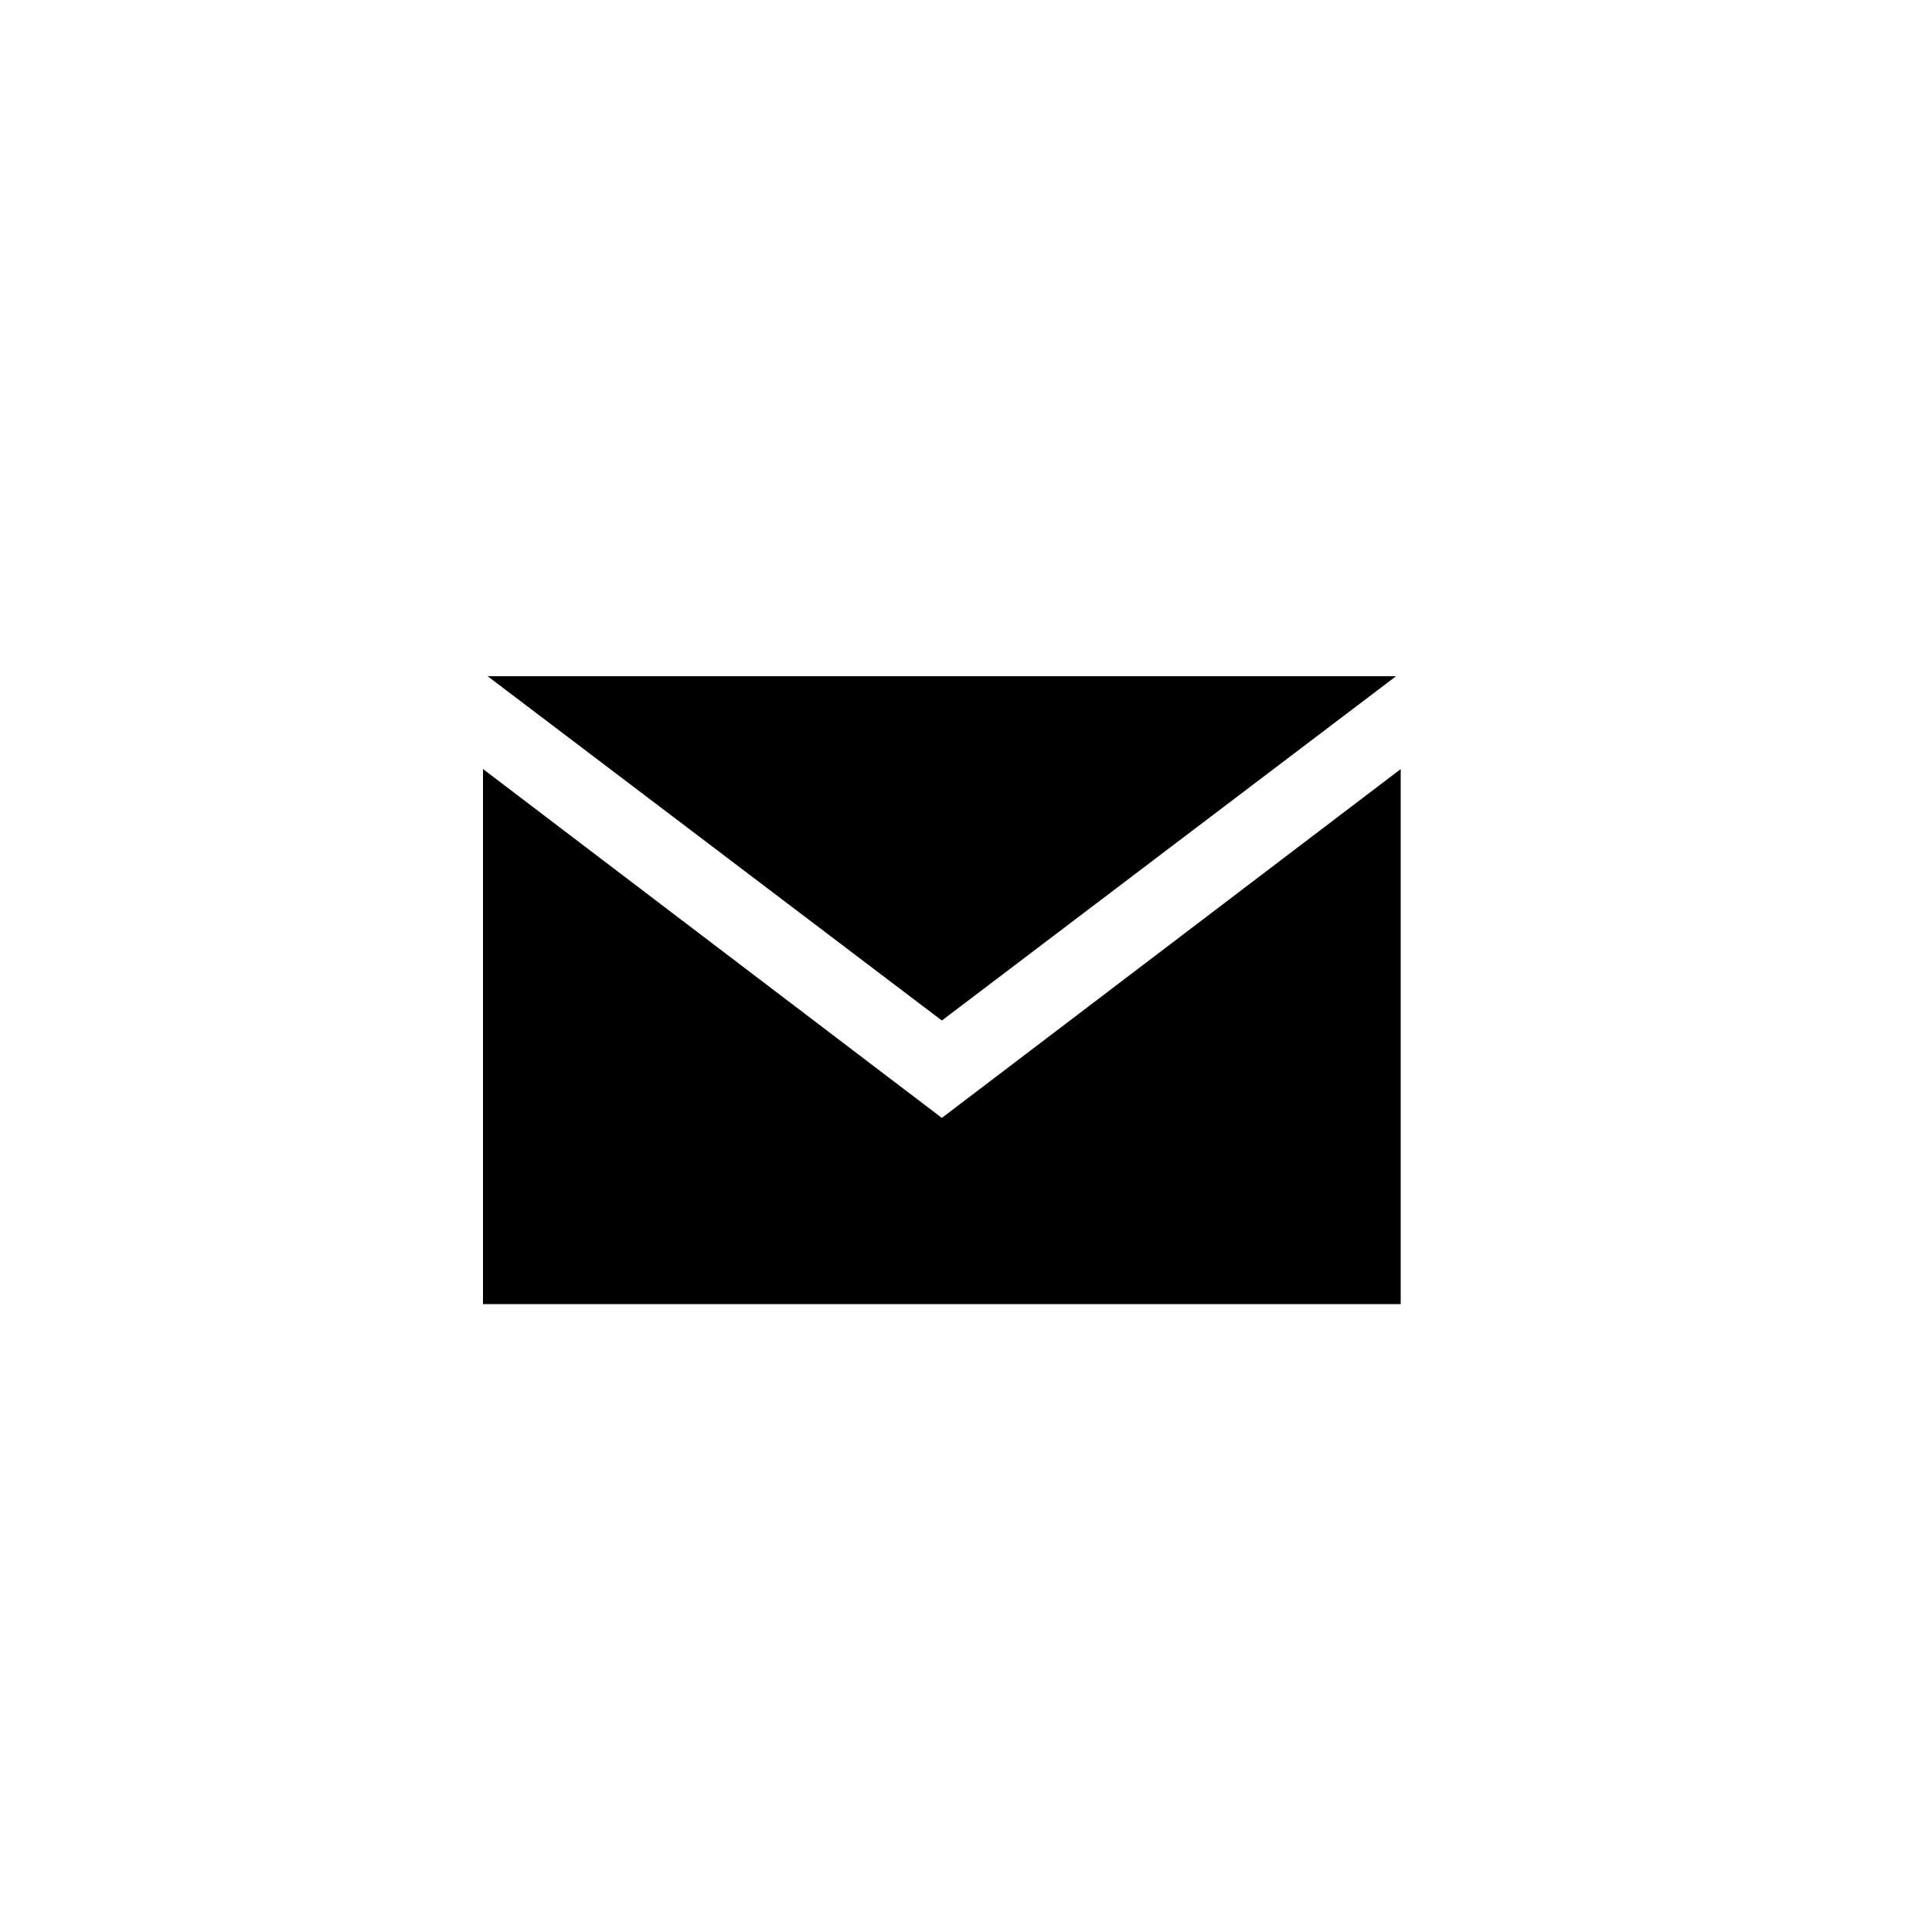
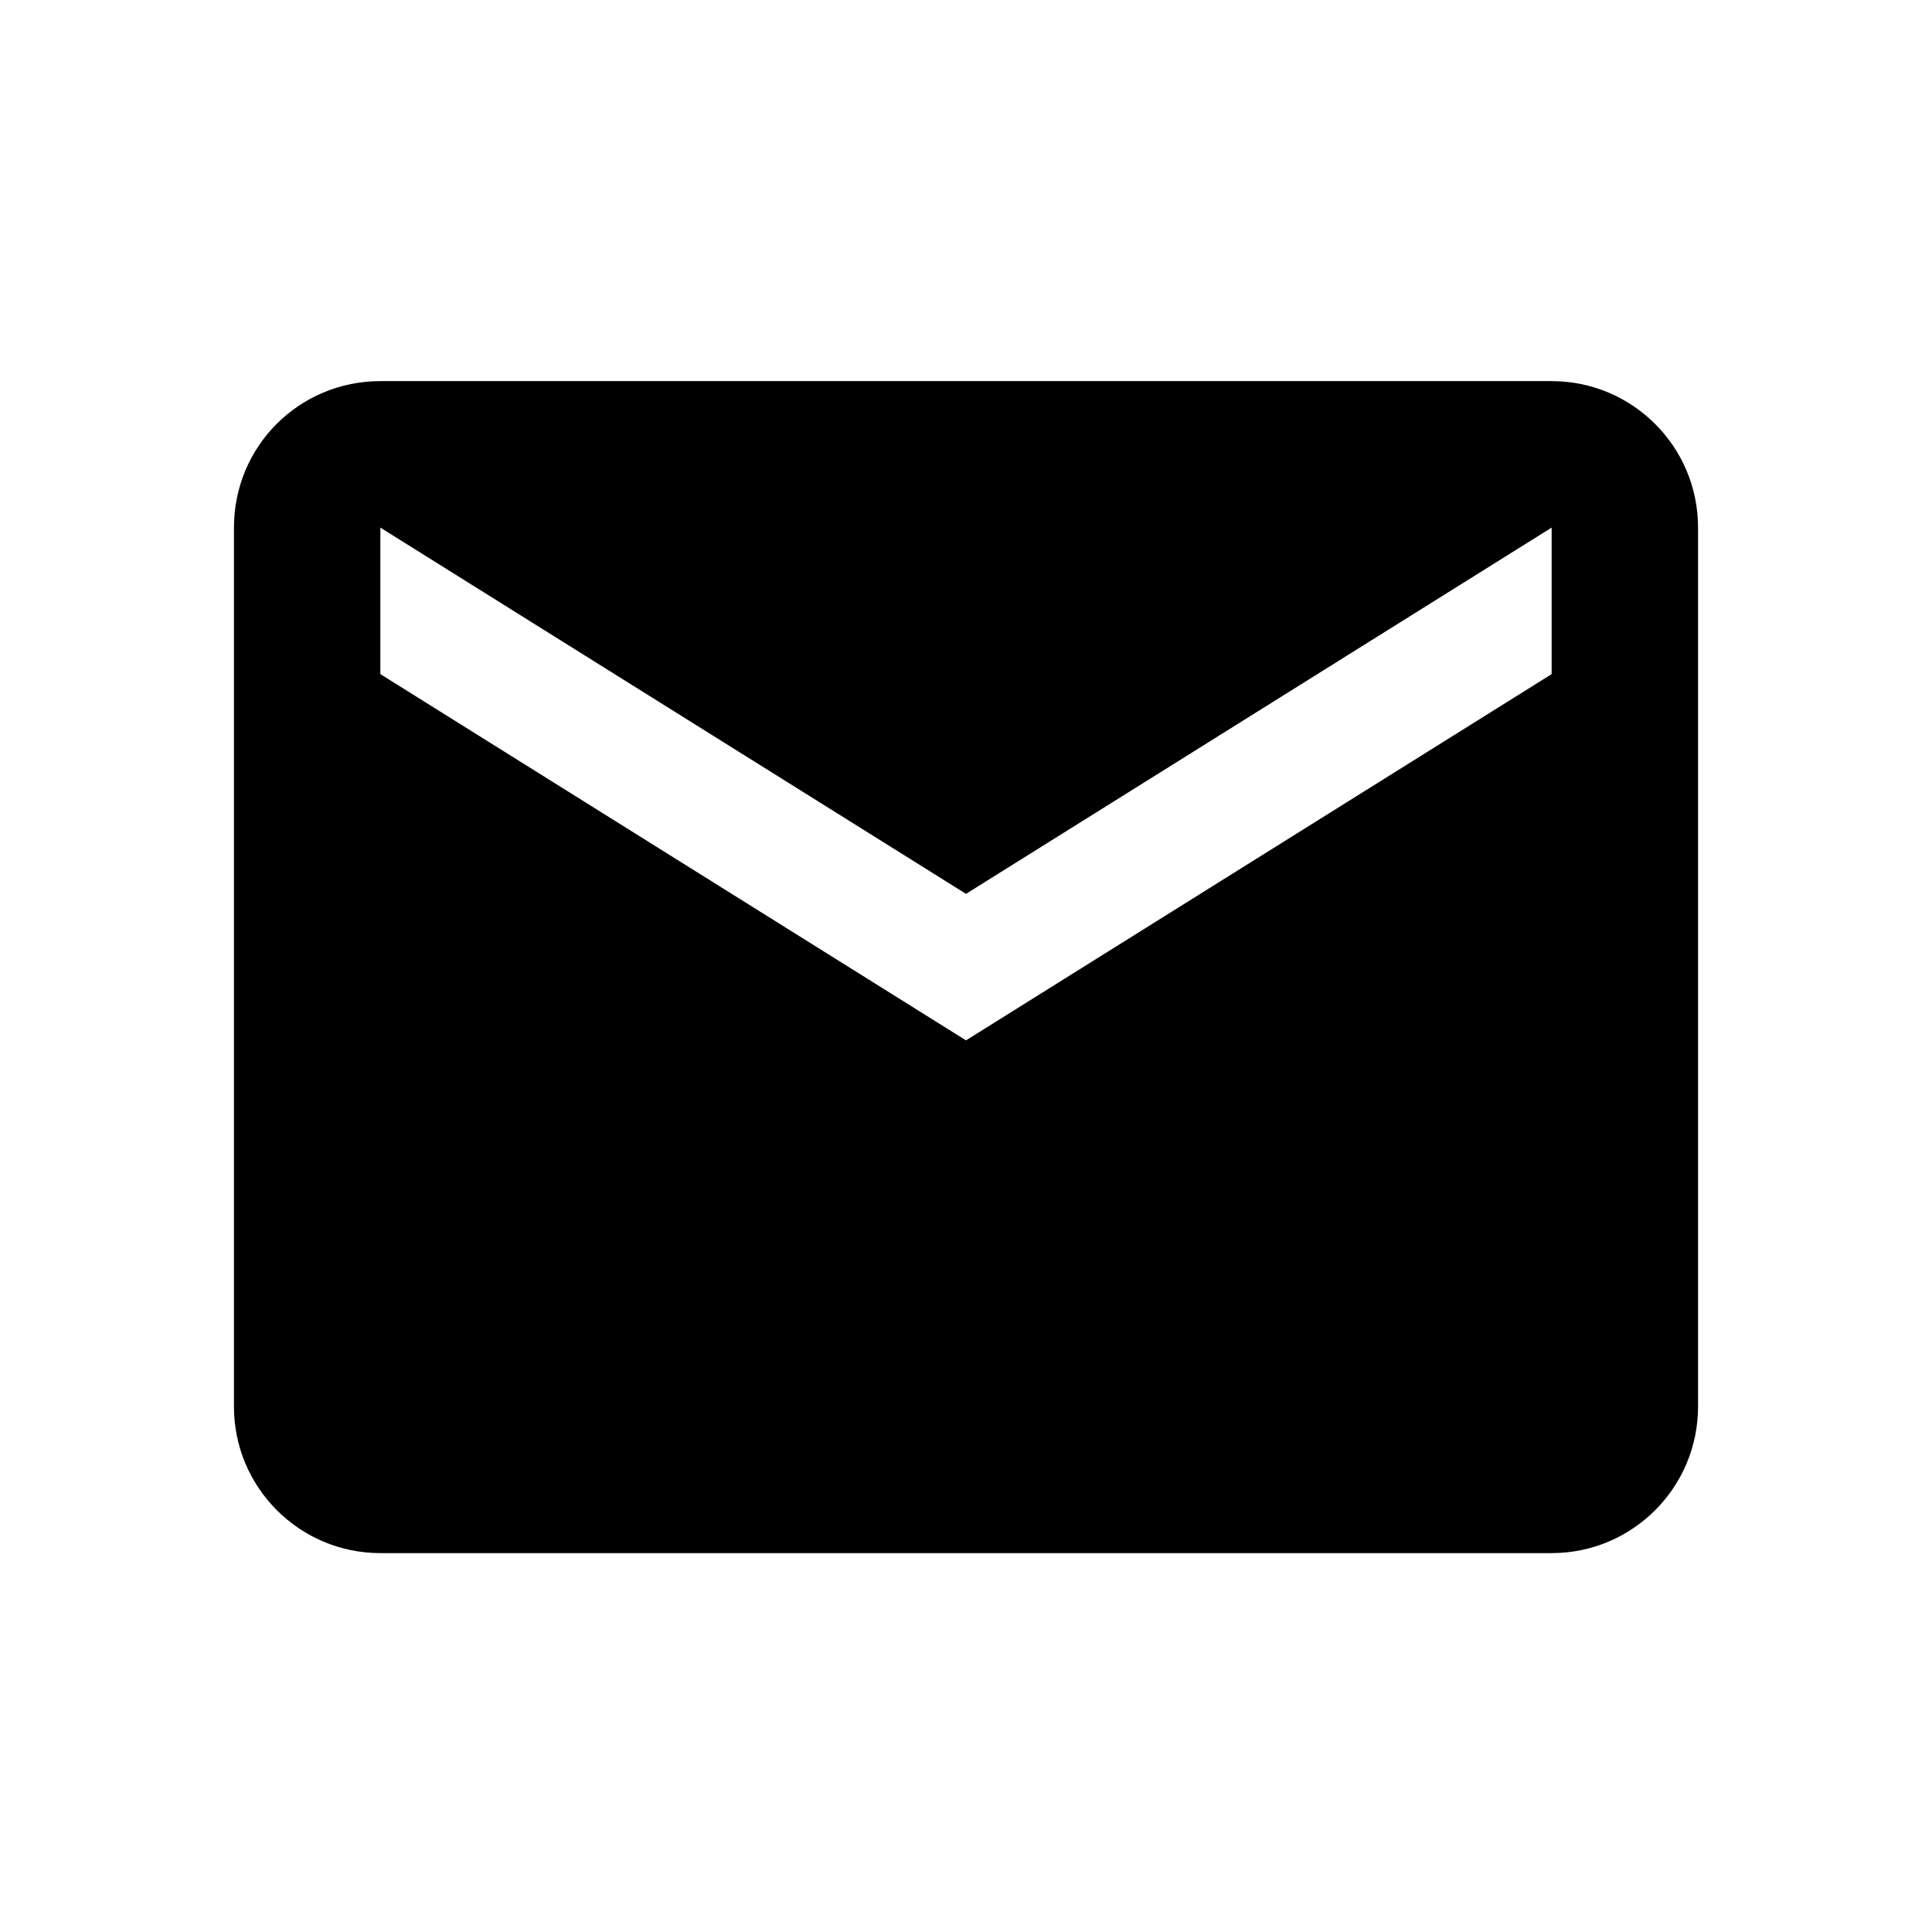
- <svg xmlns="http://www.w3.org/2000/svg" width="40px" height="40px" viewBox="0 0 40 40" version="1.1">
+ <svg xmlns="http://www.w3.org/2000/svg" width="1024px" height="1024px" viewBox="0 0 1024 1024" version="1.1">
  <defs />
-   <g id="__icons" stroke="none" stroke-width="1" fill-rule="evenodd">
-     <g id="mail">
-       <path d="M19.5,23.145 L19.5,23.145 L19.5,23.145 L10,15.922 L10,27 L29,27 L29,15.923 L19.5,23.145 Z M28.904,14 L10.096,14 L19.5,21.129 L28.904,14 Z" />
-     </g>
-   </g>
+   <path d="M822.4,357.295 L512,551.414 L201.6,357.295 L201.6,279.647 L512,473.766 L822.4,279.647 L822.4,357.295 L822.4,357.295 Z M822.4,202 L201.6,202 C158.532,202 124,236.553 124,279.647 L124,745.532 C124,788.416 158.743,823.18 201.6,823.18 L822.4,823.18 C865.257,823.18 900,788.416 900,745.532 L900,279.647 C900,236.553 865.08,202 822.4,202 L822.4,202 L822.4,202 Z" id="Shape" />
</svg>
